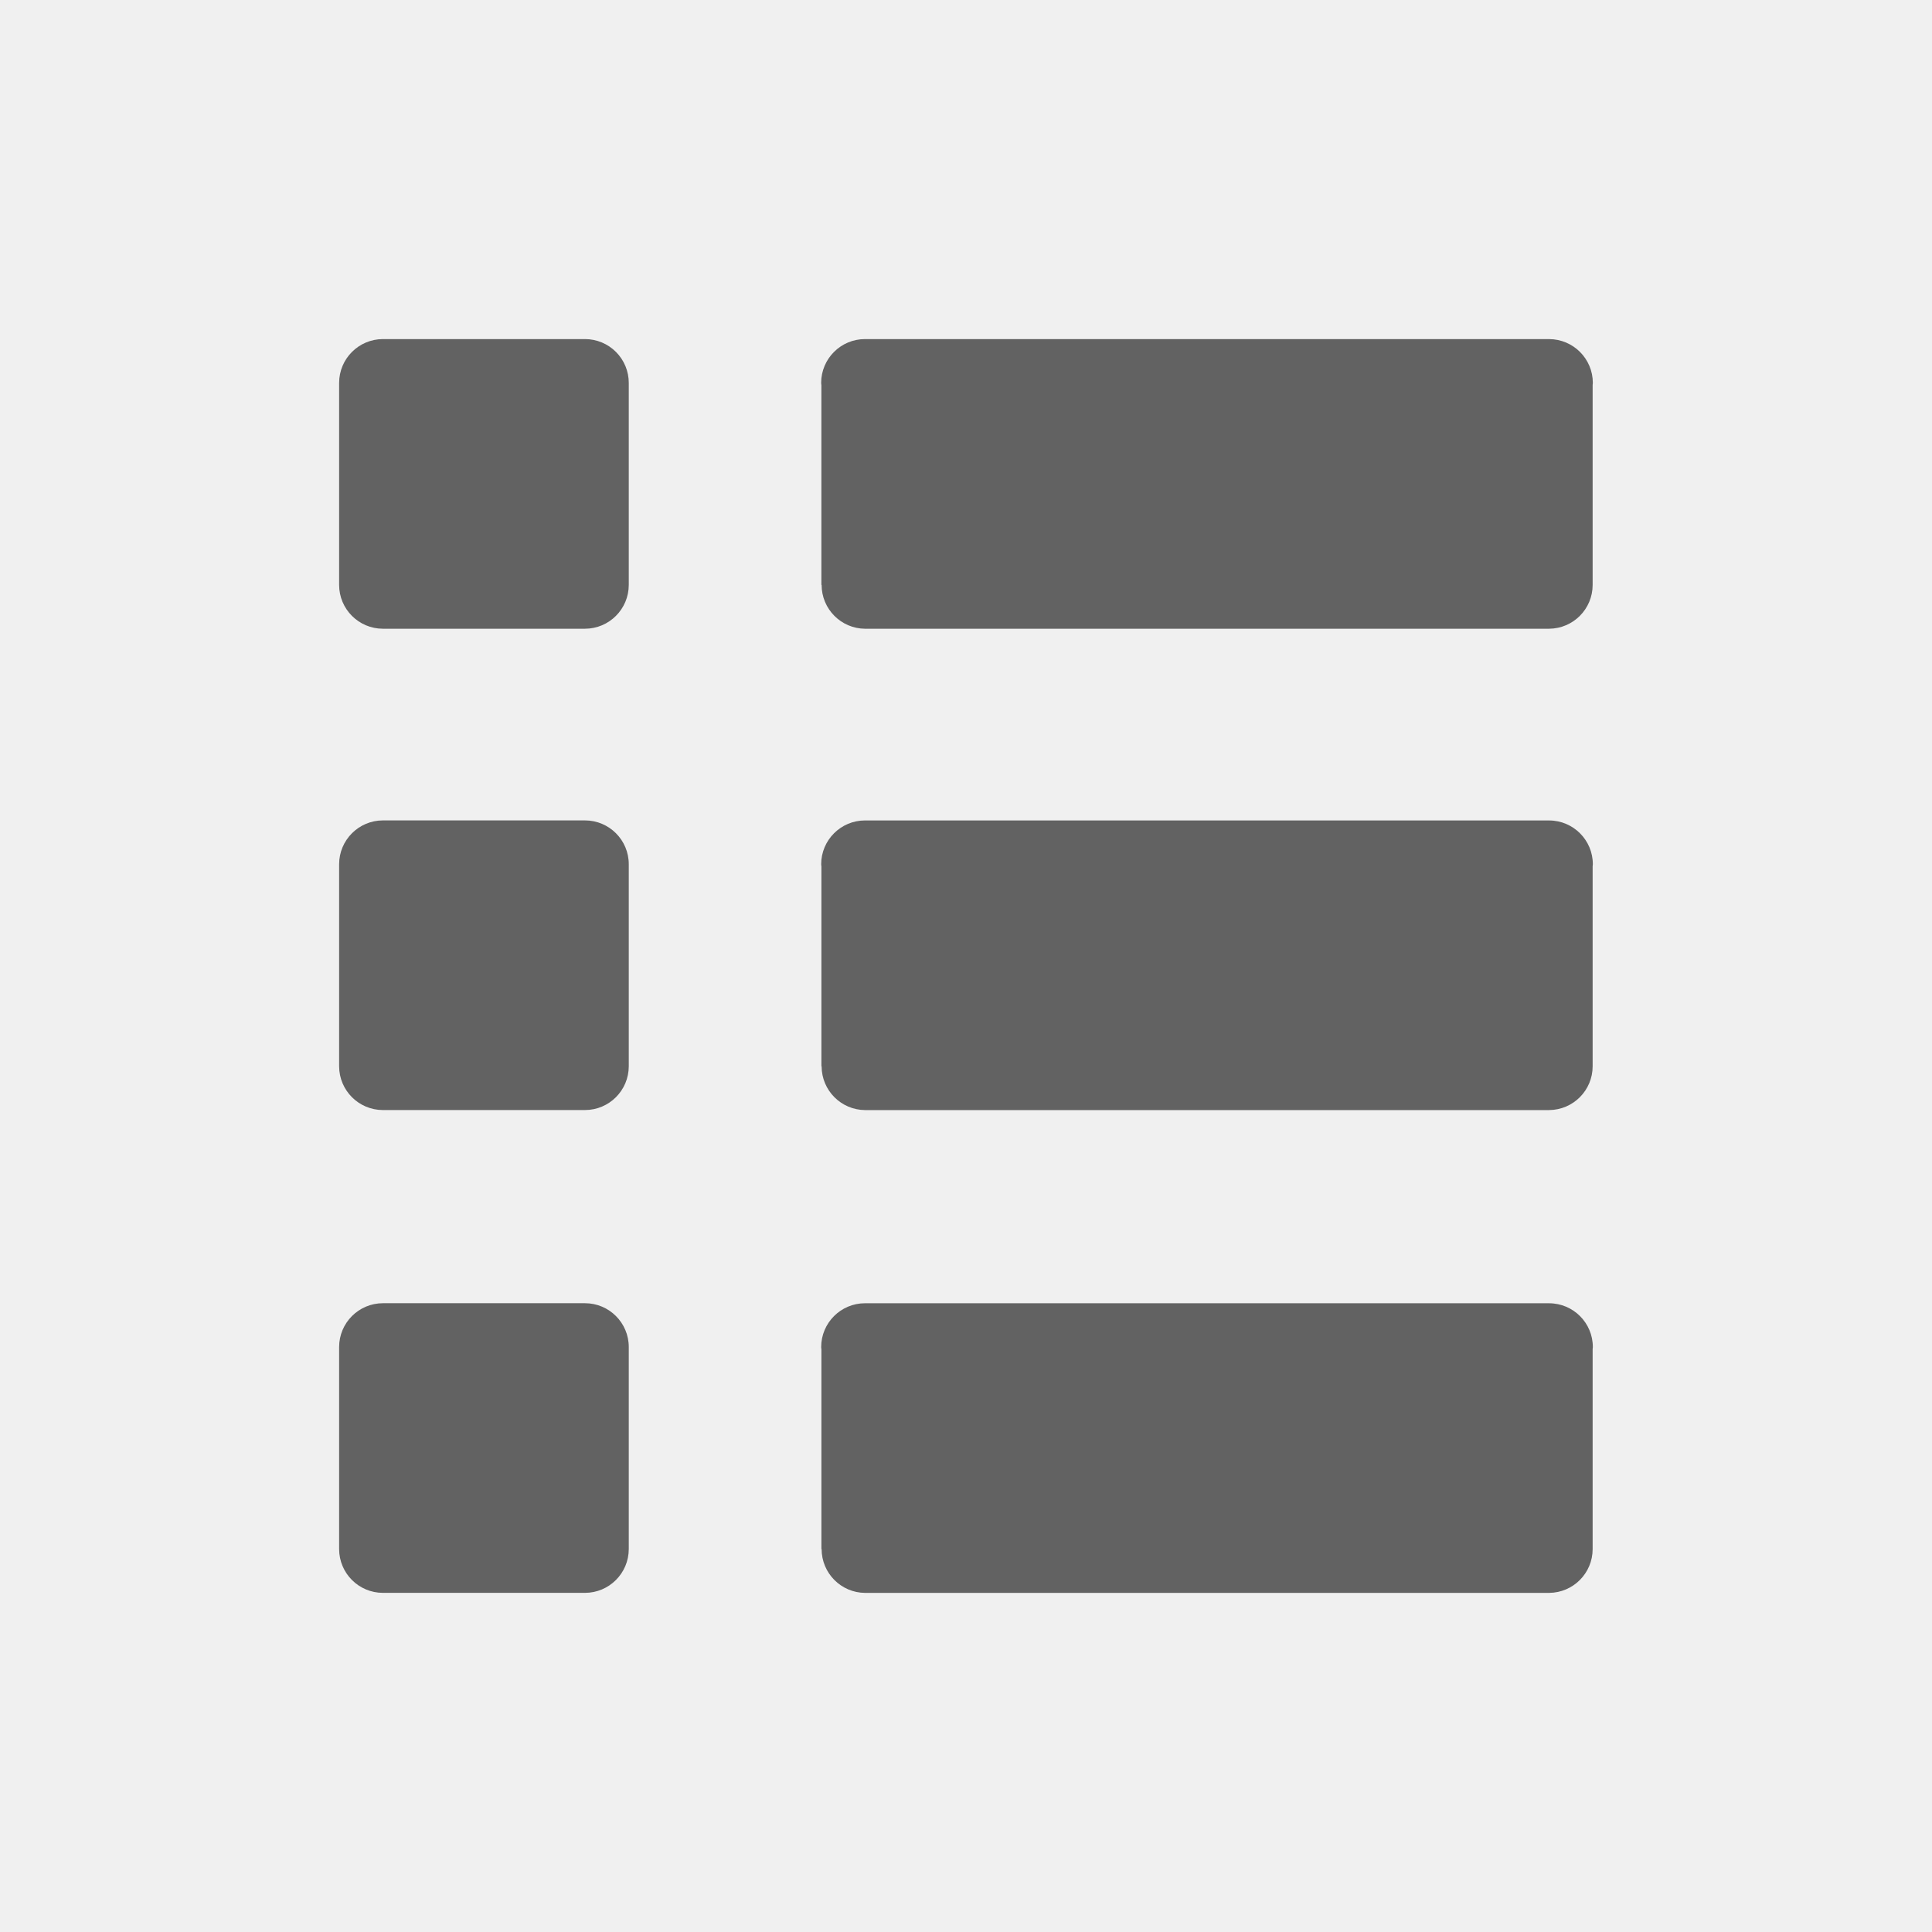
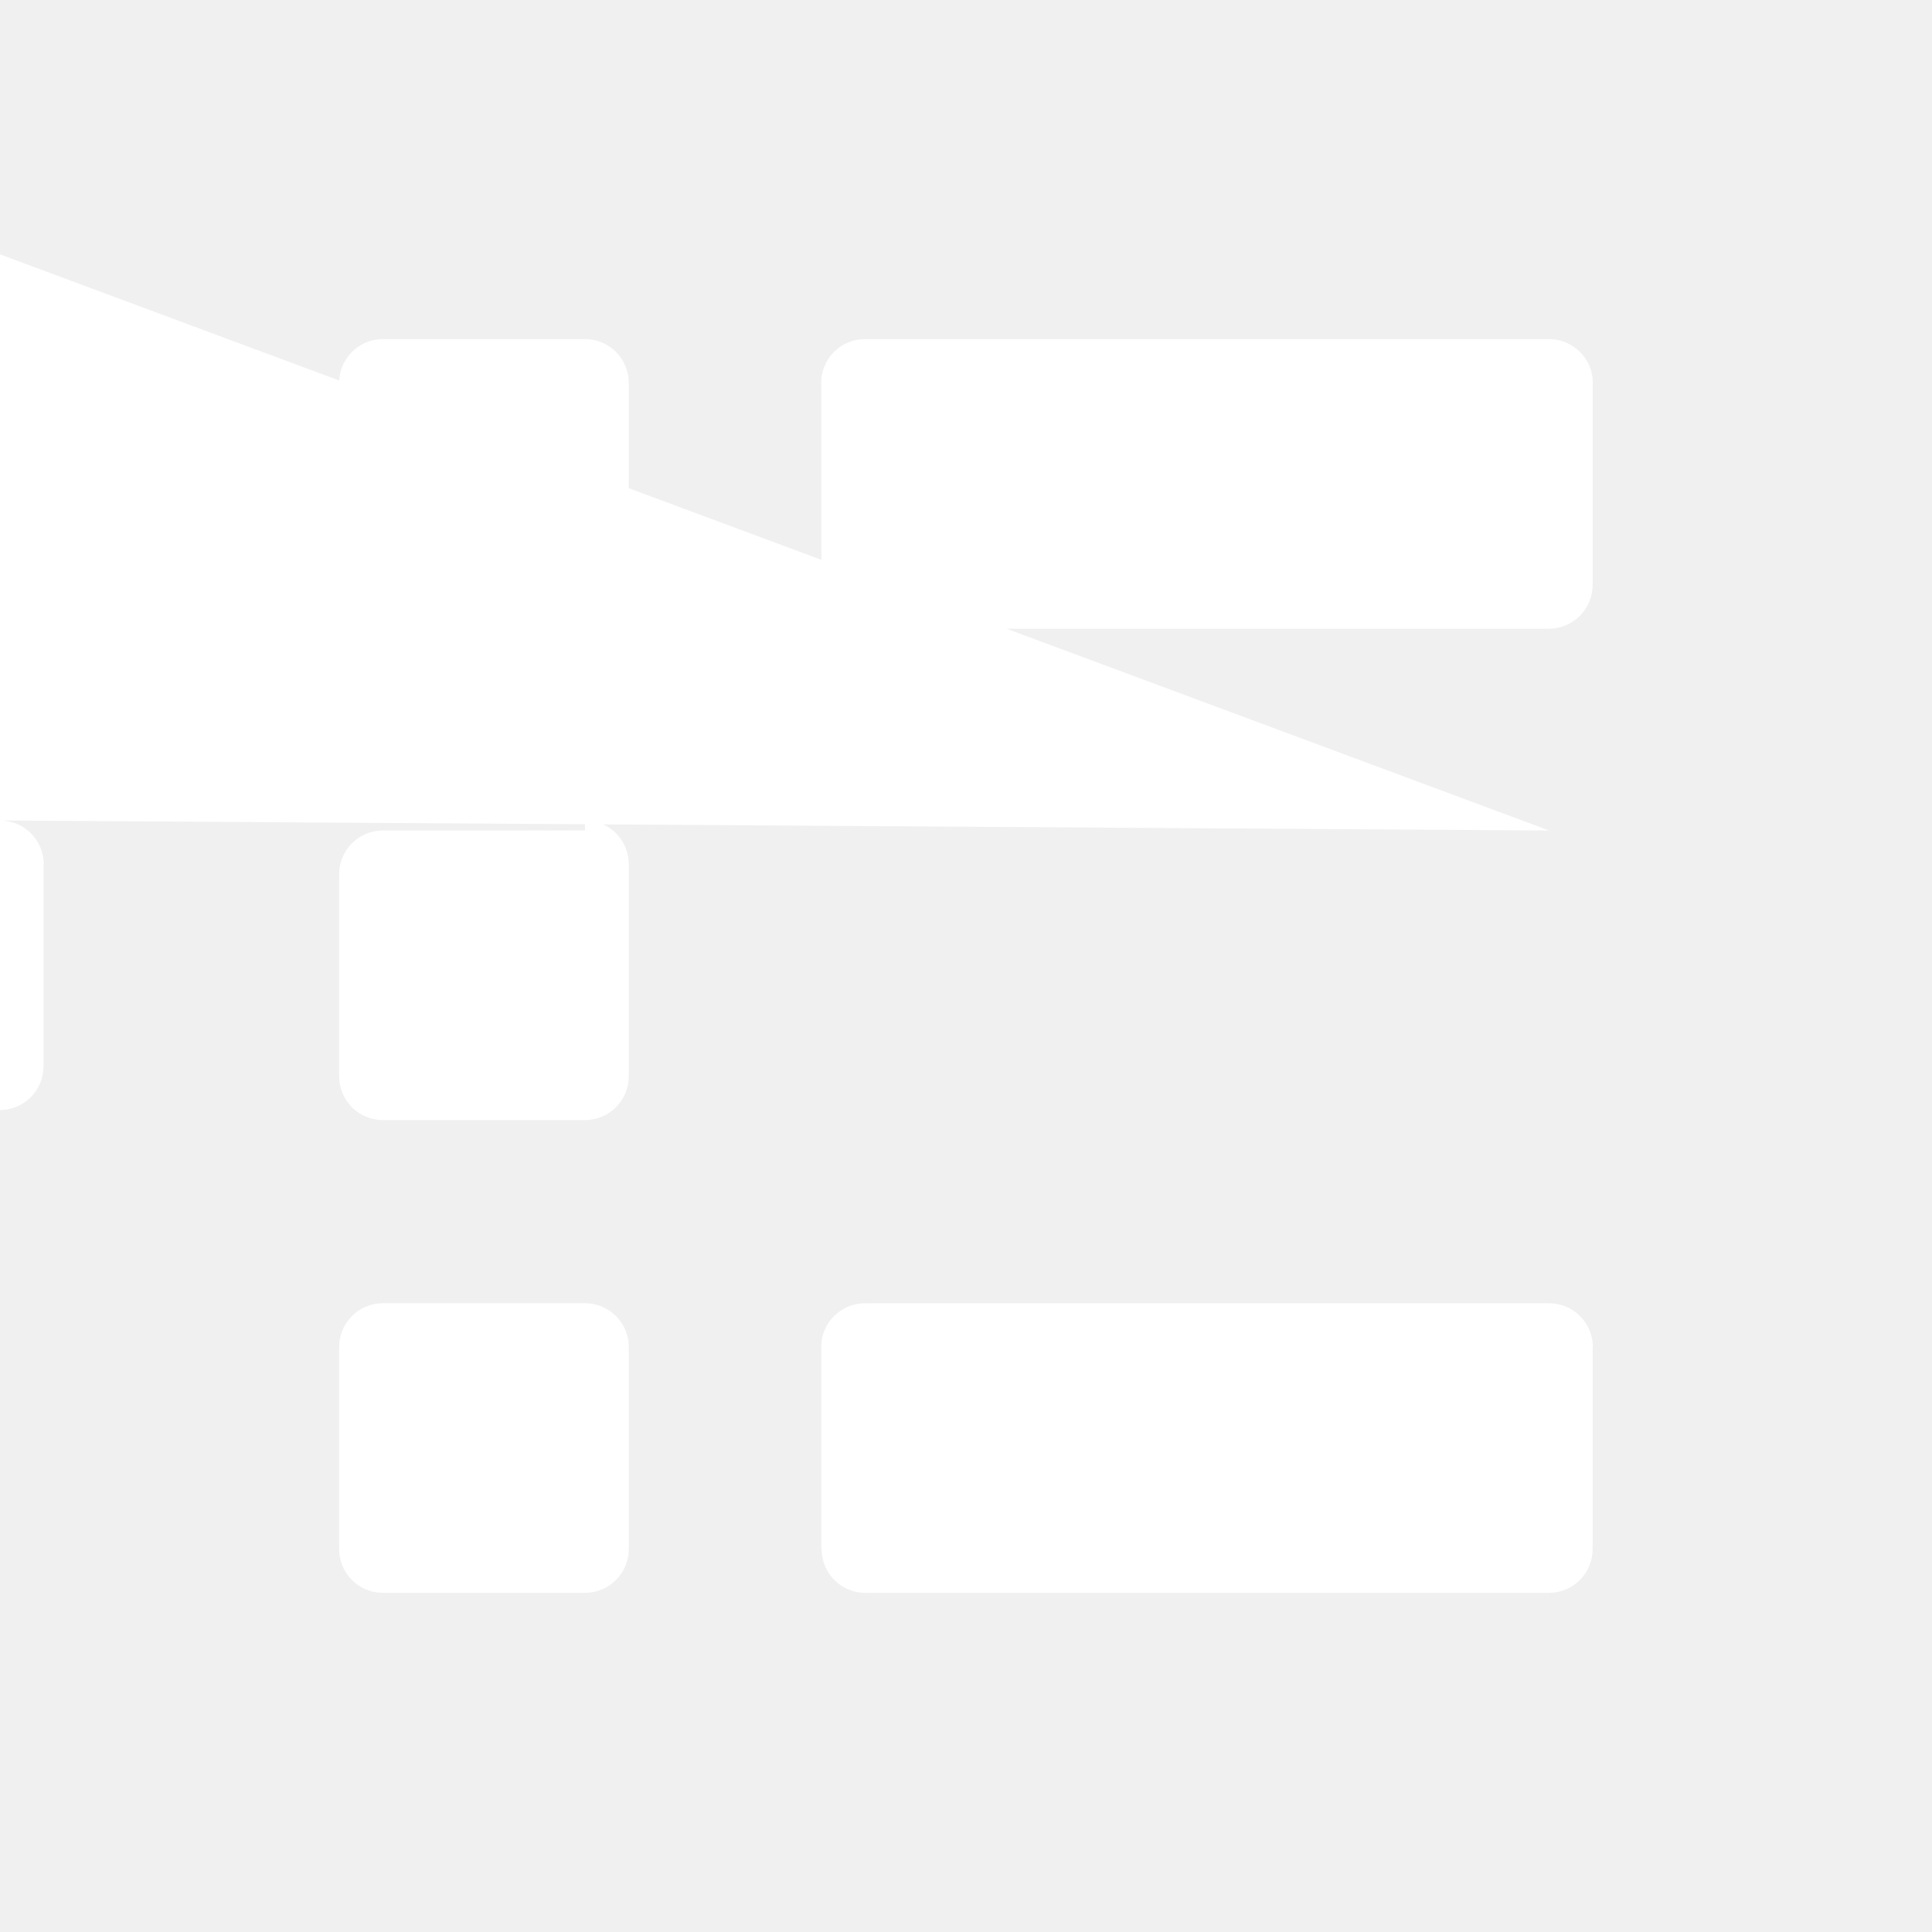
<svg xmlns="http://www.w3.org/2000/svg" width="100" height="100" style="-ms-transform:rotate(360deg);-webkit-transform:rotate(360deg);transform:rotate(360deg)">
-   <path d="m80.182 67.457-35.4-.001v.001l-.009-.001a2.27 2.27 0 0 0-2.269 2.269c0 .042.01.08.012.121V80.18h.011a2.268 2.268 0 0 0 2.254 2.268v.001h35.4v-.002a2.268 2.268 0 0 0 2.254-2.268V69.825c.002-.034.01-.067.01-.101a2.267 2.267 0 0 0-2.263-2.267zm-49.904-.003H19.822a2.27 2.27 0 0 0-2.269 2.269v10.454a2.269 2.269 0 0 0 2.268 2.269h10.455a2.27 2.27 0 0 0 2.269-2.269V69.723a2.267 2.267 0 0 0-2.267-2.269zm49.904-24.987-35.4-.001v.001l-.009-.001a2.27 2.27 0 0 0-2.269 2.269c0 .042.01.08.012.121V55.19h.011a2.268 2.268 0 0 0 2.254 2.268v.001h35.4v-.002a2.268 2.268 0 0 0 2.254-2.268V44.835c.002-.034.01-.067.01-.101a2.267 2.267 0 0 0-2.263-2.267zm-49.904-.003H19.822a2.27 2.27 0 0 0-2.269 2.269v10.454a2.269 2.269 0 0 0 2.268 2.269h10.455a2.27 2.27 0 0 0 2.269-2.269V44.733a2.267 2.267 0 0 0-2.267-2.269zm12.238-12.188h.011a2.268 2.268 0 0 0 2.254 2.268v.001h35.4v-.002a2.268 2.268 0 0 0 2.254-2.268V19.921c.002-.034.01-.067.01-.101a2.269 2.269 0 0 0-2.264-2.268v-.001h-35.4v.001l-.009-.001a2.27 2.27 0 0 0-2.269 2.269c0 .042.01.08.012.121v10.335zM30.278 17.551H19.822a2.27 2.27 0 0 0-2.269 2.269v10.454a2.269 2.269 0 0 0 2.268 2.269h10.455a2.27 2.27 0 0 0 2.269-2.269V19.82a2.266 2.266 0 0 0-2.267-2.269z" fill="#626262" />
+   <path d="m80.182 67.457-35.4-.001v.001l-.009-.001a2.27 2.27 0 0 0-2.269 2.269c0 .042.01.08.012.121V80.18h.011a2.268 2.268 0 0 0 2.254 2.268v.001h35.4v-.002a2.268 2.268 0 0 0 2.254-2.268V69.825c.002-.034.01-.067.01-.101a2.267 2.267 0 0 0-2.263-2.267zm-49.904-.003H19.822a2.27 2.27 0 0 0-2.269 2.269v10.454a2.269 2.269 0 0 0 2.268 2.269h10.455a2.27 2.27 0 0 0 2.269-2.269V69.723a2.267 2.267 0 0 0-2.267-2.269zM80.182 42.987-35.4-.001v.001l-.009-.001a2.27 2.27 0 0 0-2.269 2.269c0 .042.01.08.012.121V55.19h.011a2.268 2.268 0 0 0 2.254 2.268v.001h35.4v-.002a2.268 2.268 0 0 0 2.254-2.268V44.835c.002-.034.01-.067.01-.101a2.267 2.267 0 0 0-2.263-2.267zm-49.904-.003H19.822a2.27 2.27 0 0 0-2.269 2.269v10.454a2.269 2.269 0 0 0 2.268 2.269h10.455a2.27 2.27 0 0 0 2.269-2.269V44.733a2.267 2.267 0 0 0-2.267-2.269zM42.516 30.276h.011a2.268 2.268 0 0 0 2.254 2.268v.001h35.4v-.002a2.268 2.268 0 0 0 2.254-2.268V19.921c.002-.034.01-.067.01-.101a2.269 2.269 0 0 0-2.264-2.268v-.001h-35.4v.001l-.009-.001a2.27 2.27 0 0 0-2.269 2.269c0 .042.01.08.012.121v10.335zM30.278 17.551H19.822a2.27 2.27 0 0 0-2.269 2.269v10.454a2.269 2.269 0 0 0 2.268 2.269h10.455a2.27 2.27 0 0 0 2.269-2.269V19.82a2.266 2.266 0 0 0-2.267-2.269z" fill="white" />
  <path fill="rgba(0, 0, 0, 0)" d="M0 0h100v100H0z" />
</svg>
